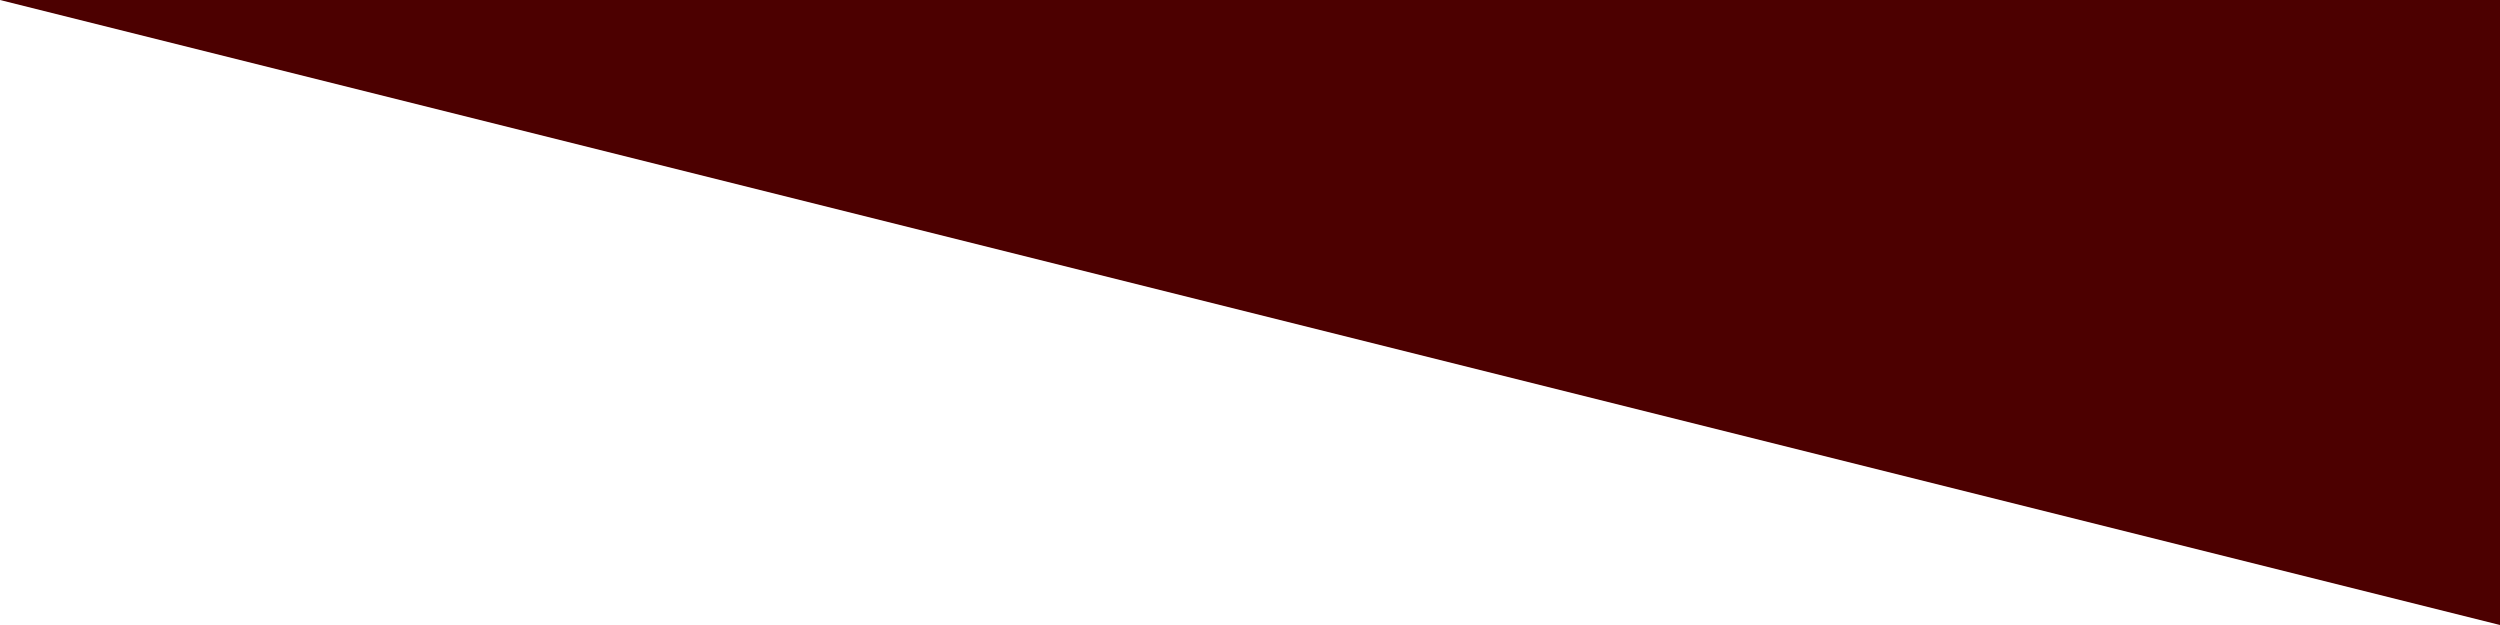
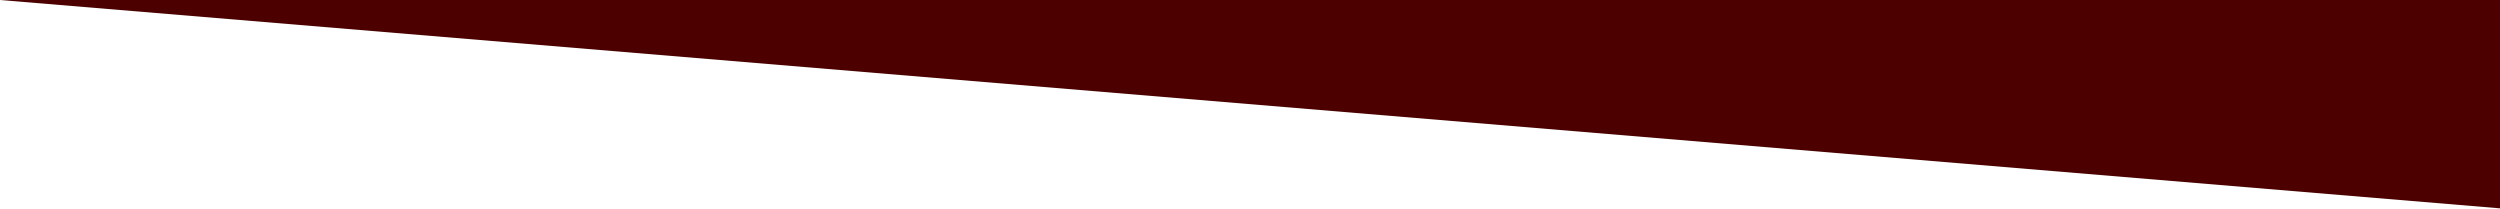
- <svg xmlns="http://www.w3.org/2000/svg" width="100%" height="100%" viewBox="0 0 48 12" version="1.1" xml:space="preserve" style="fill-rule:evenodd;clip-rule:evenodd;stroke-linejoin:round;stroke-miterlimit:2;">
-   <path d="M0,0L48,0L48,12L0,0Z" style="fill:rgb(76,0,0);" />
+ <svg xmlns="http://www.w3.org/2000/svg" width="100%" height="100%" viewBox="0 0 48 4" version="1.1" xml:space="preserve" style="fill-rule:evenodd;clip-rule:evenodd;stroke-linejoin:round;stroke-miterlimit:2;">
+   <g transform="matrix(1,0,0,1,-53.029,3.33067e-15)">
+     <g id="Footer" transform="matrix(1.30136,0,0,0.18405,47.5333,1.99708)">
+       <rect x="4.223" y="-10.851" width="36.884" height="21.733" style="fill:none;" />
+       <clipPath id="_clip1">
+         <rect x="4.223" y="-10.851" width="36.884" height="21.733" />
+       </clipPath>
+       <g clip-path="url(#_clip1)">
+         <g transform="matrix(0.768424,0,0,5.56021,4.22306,-10.8508)">
+           <path d="M0,0L48,0L48,3.909L0,0Z" style="fill:rgb(76,0,0);" />
+         </g>
+       </g>
+     </g>
+   </g>
</svg>
